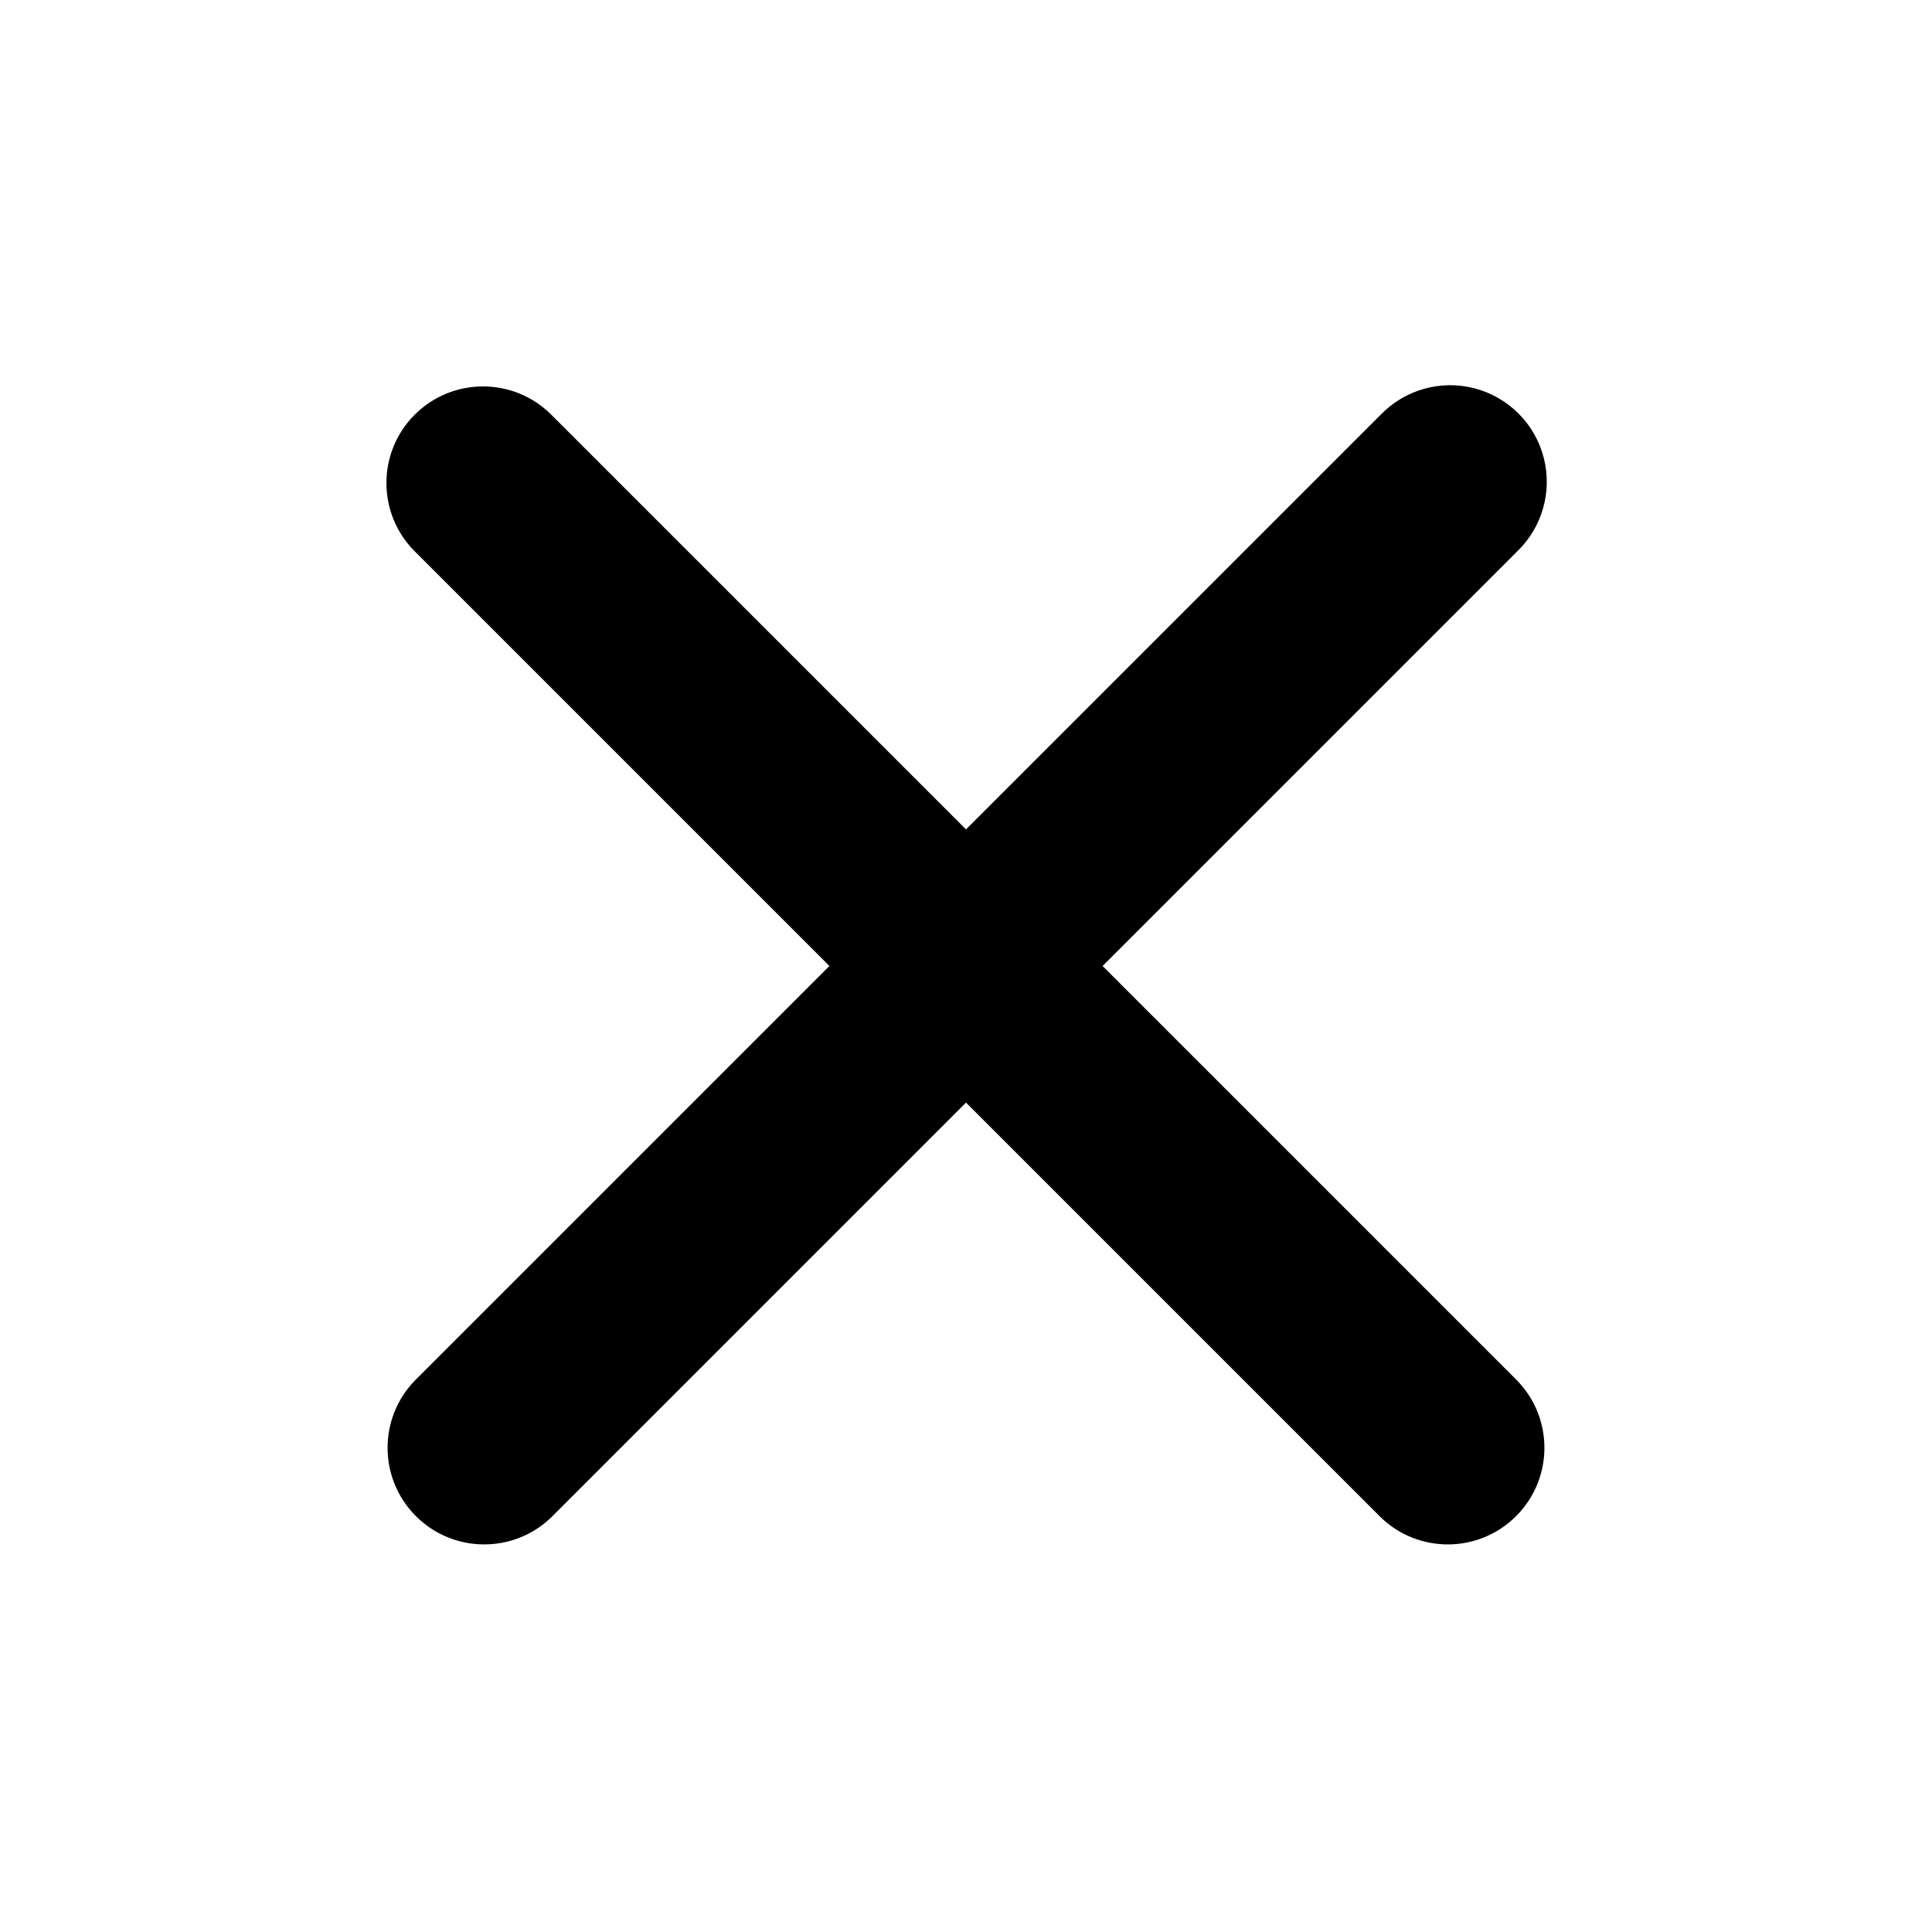
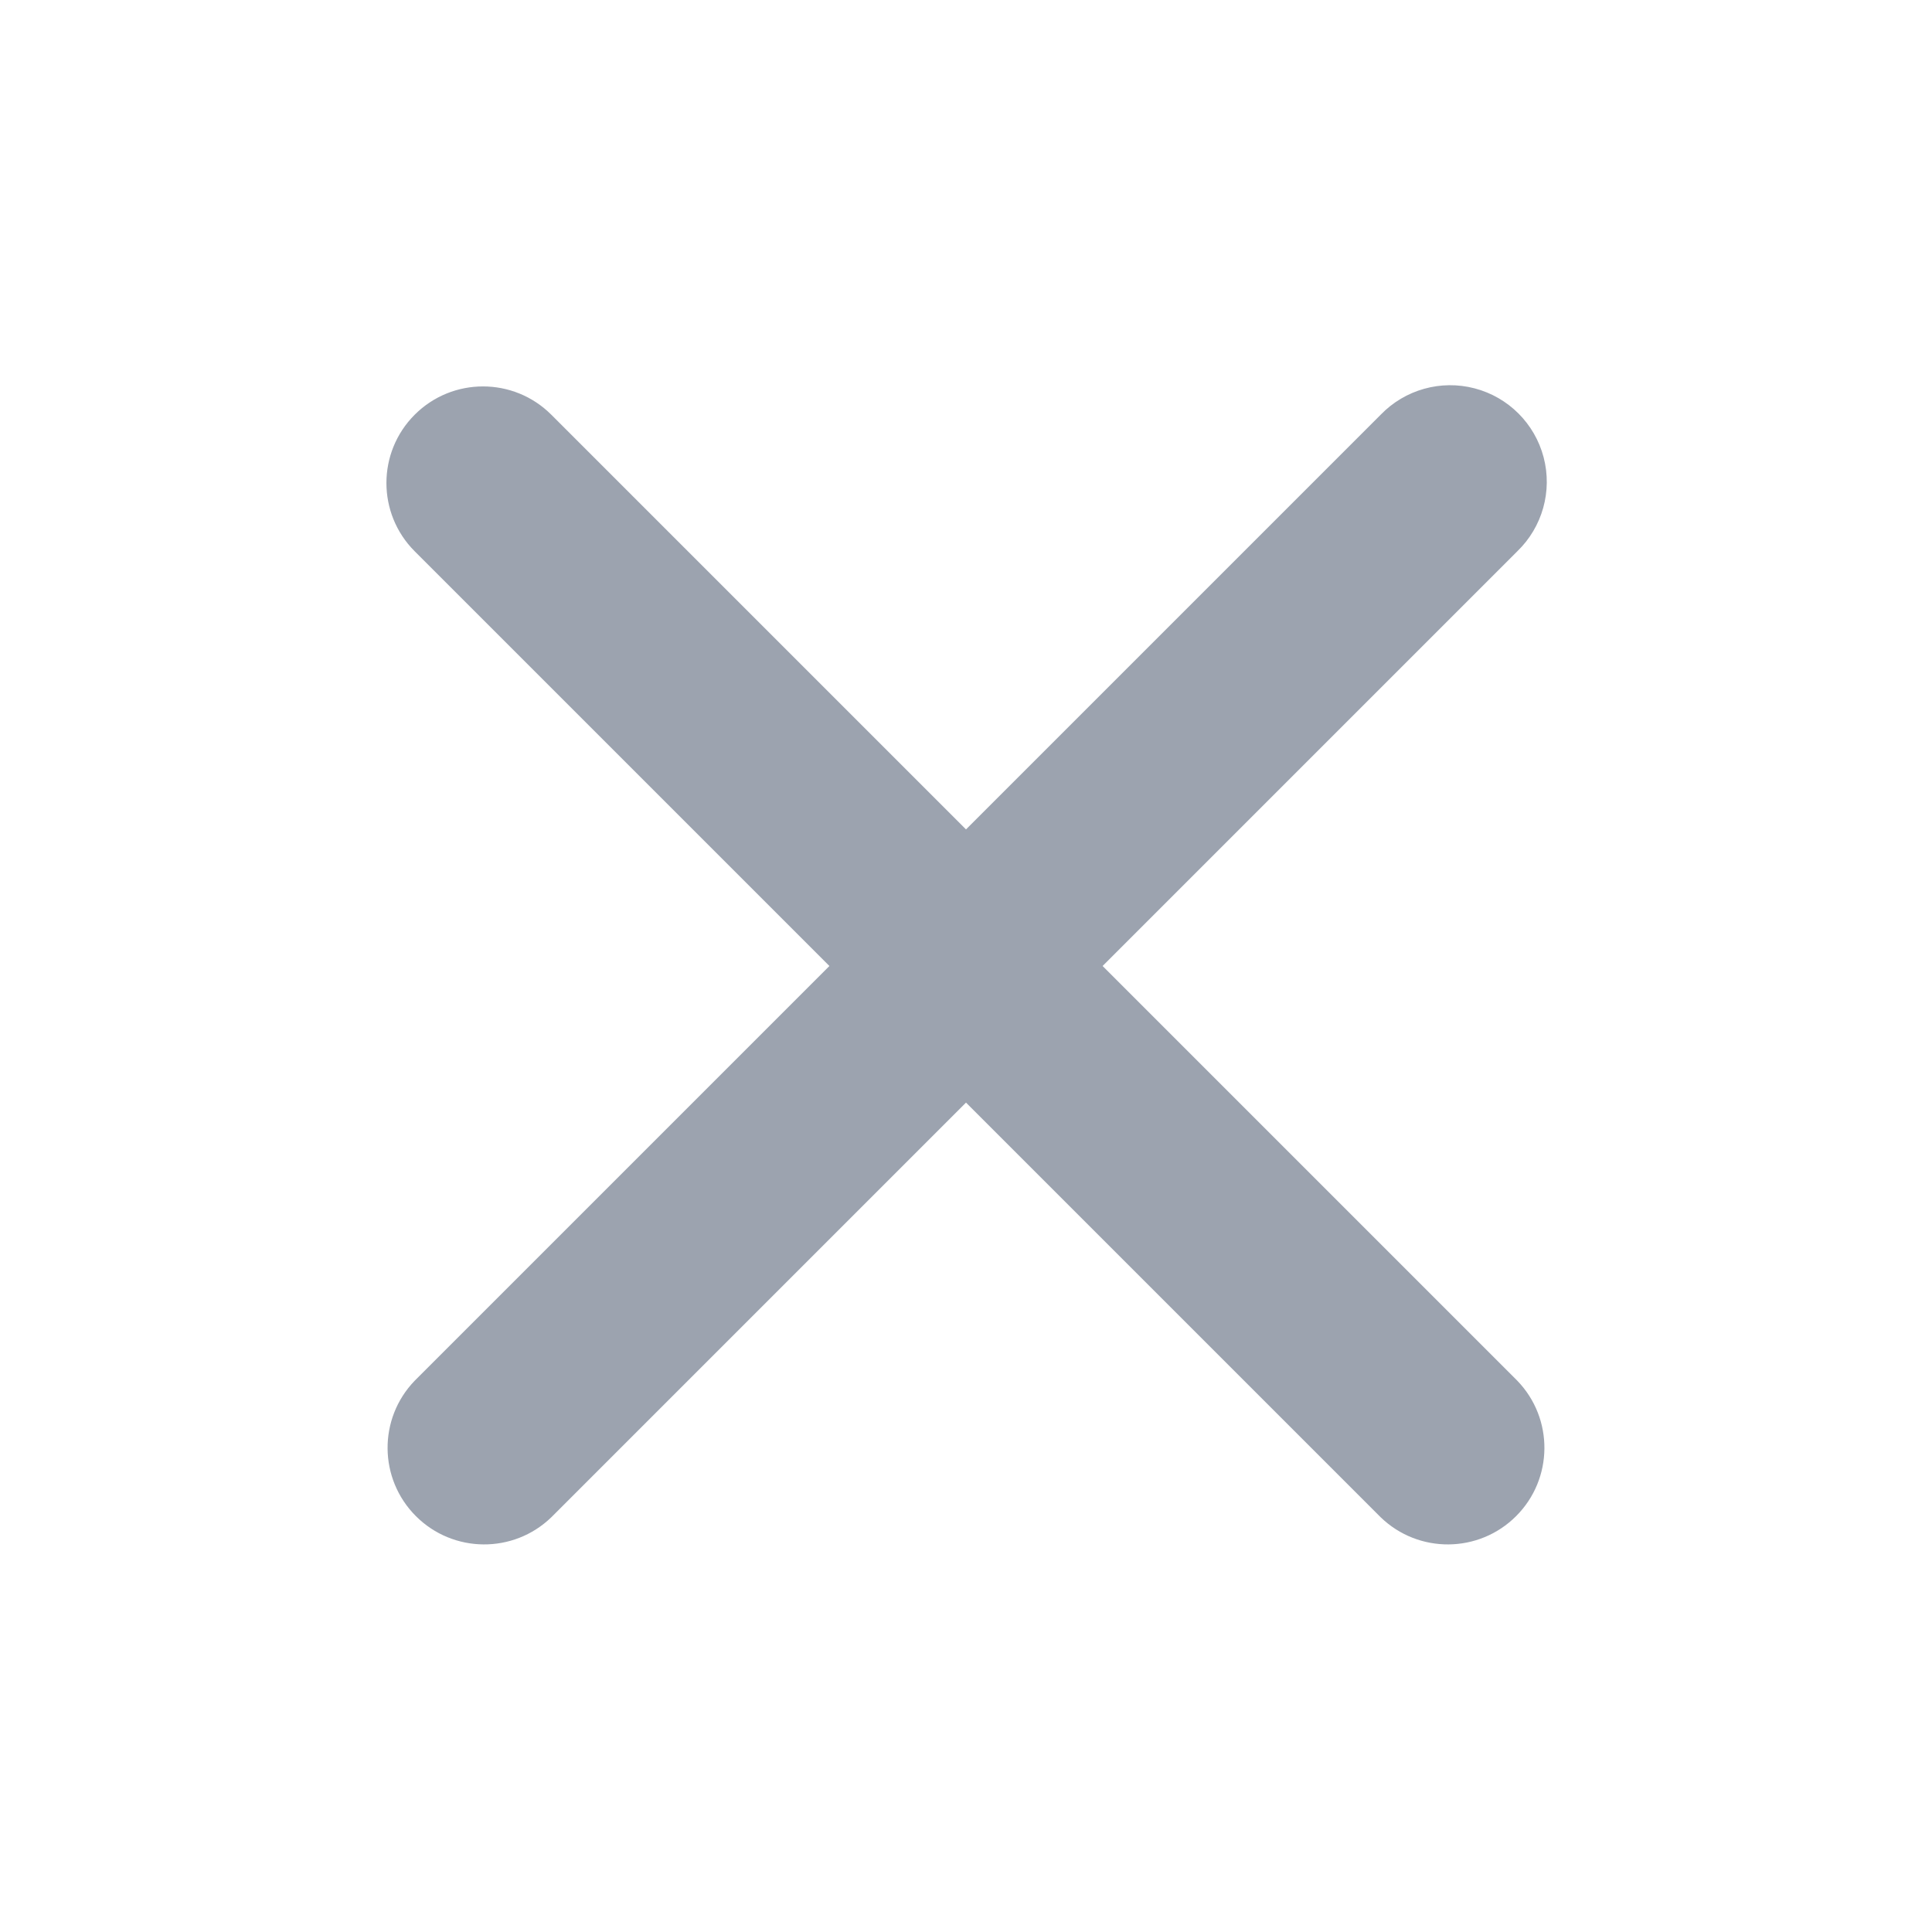
- <svg viewBox="0 0 20 20" fill="currentColor">
+ <svg xmlns="http://www.w3.org/2000/svg" width="16" height="16" viewBox="0 0 20 20" fill="#9CA3AF">
  <path fill-rule="evenodd" d="M4.293 4.293a1 1 0 011.414 0L10 8.586l4.293-4.293a1 1 0 111.414 1.414L11.414 10l4.293 4.293a1 1 0 01-1.414 1.414L10 11.414l-4.293 4.293a1 1 0 01-1.414-1.414L8.586 10 4.293 5.707a1 1 0 010-1.414z" clip-rule="evenodd" />
</svg>
